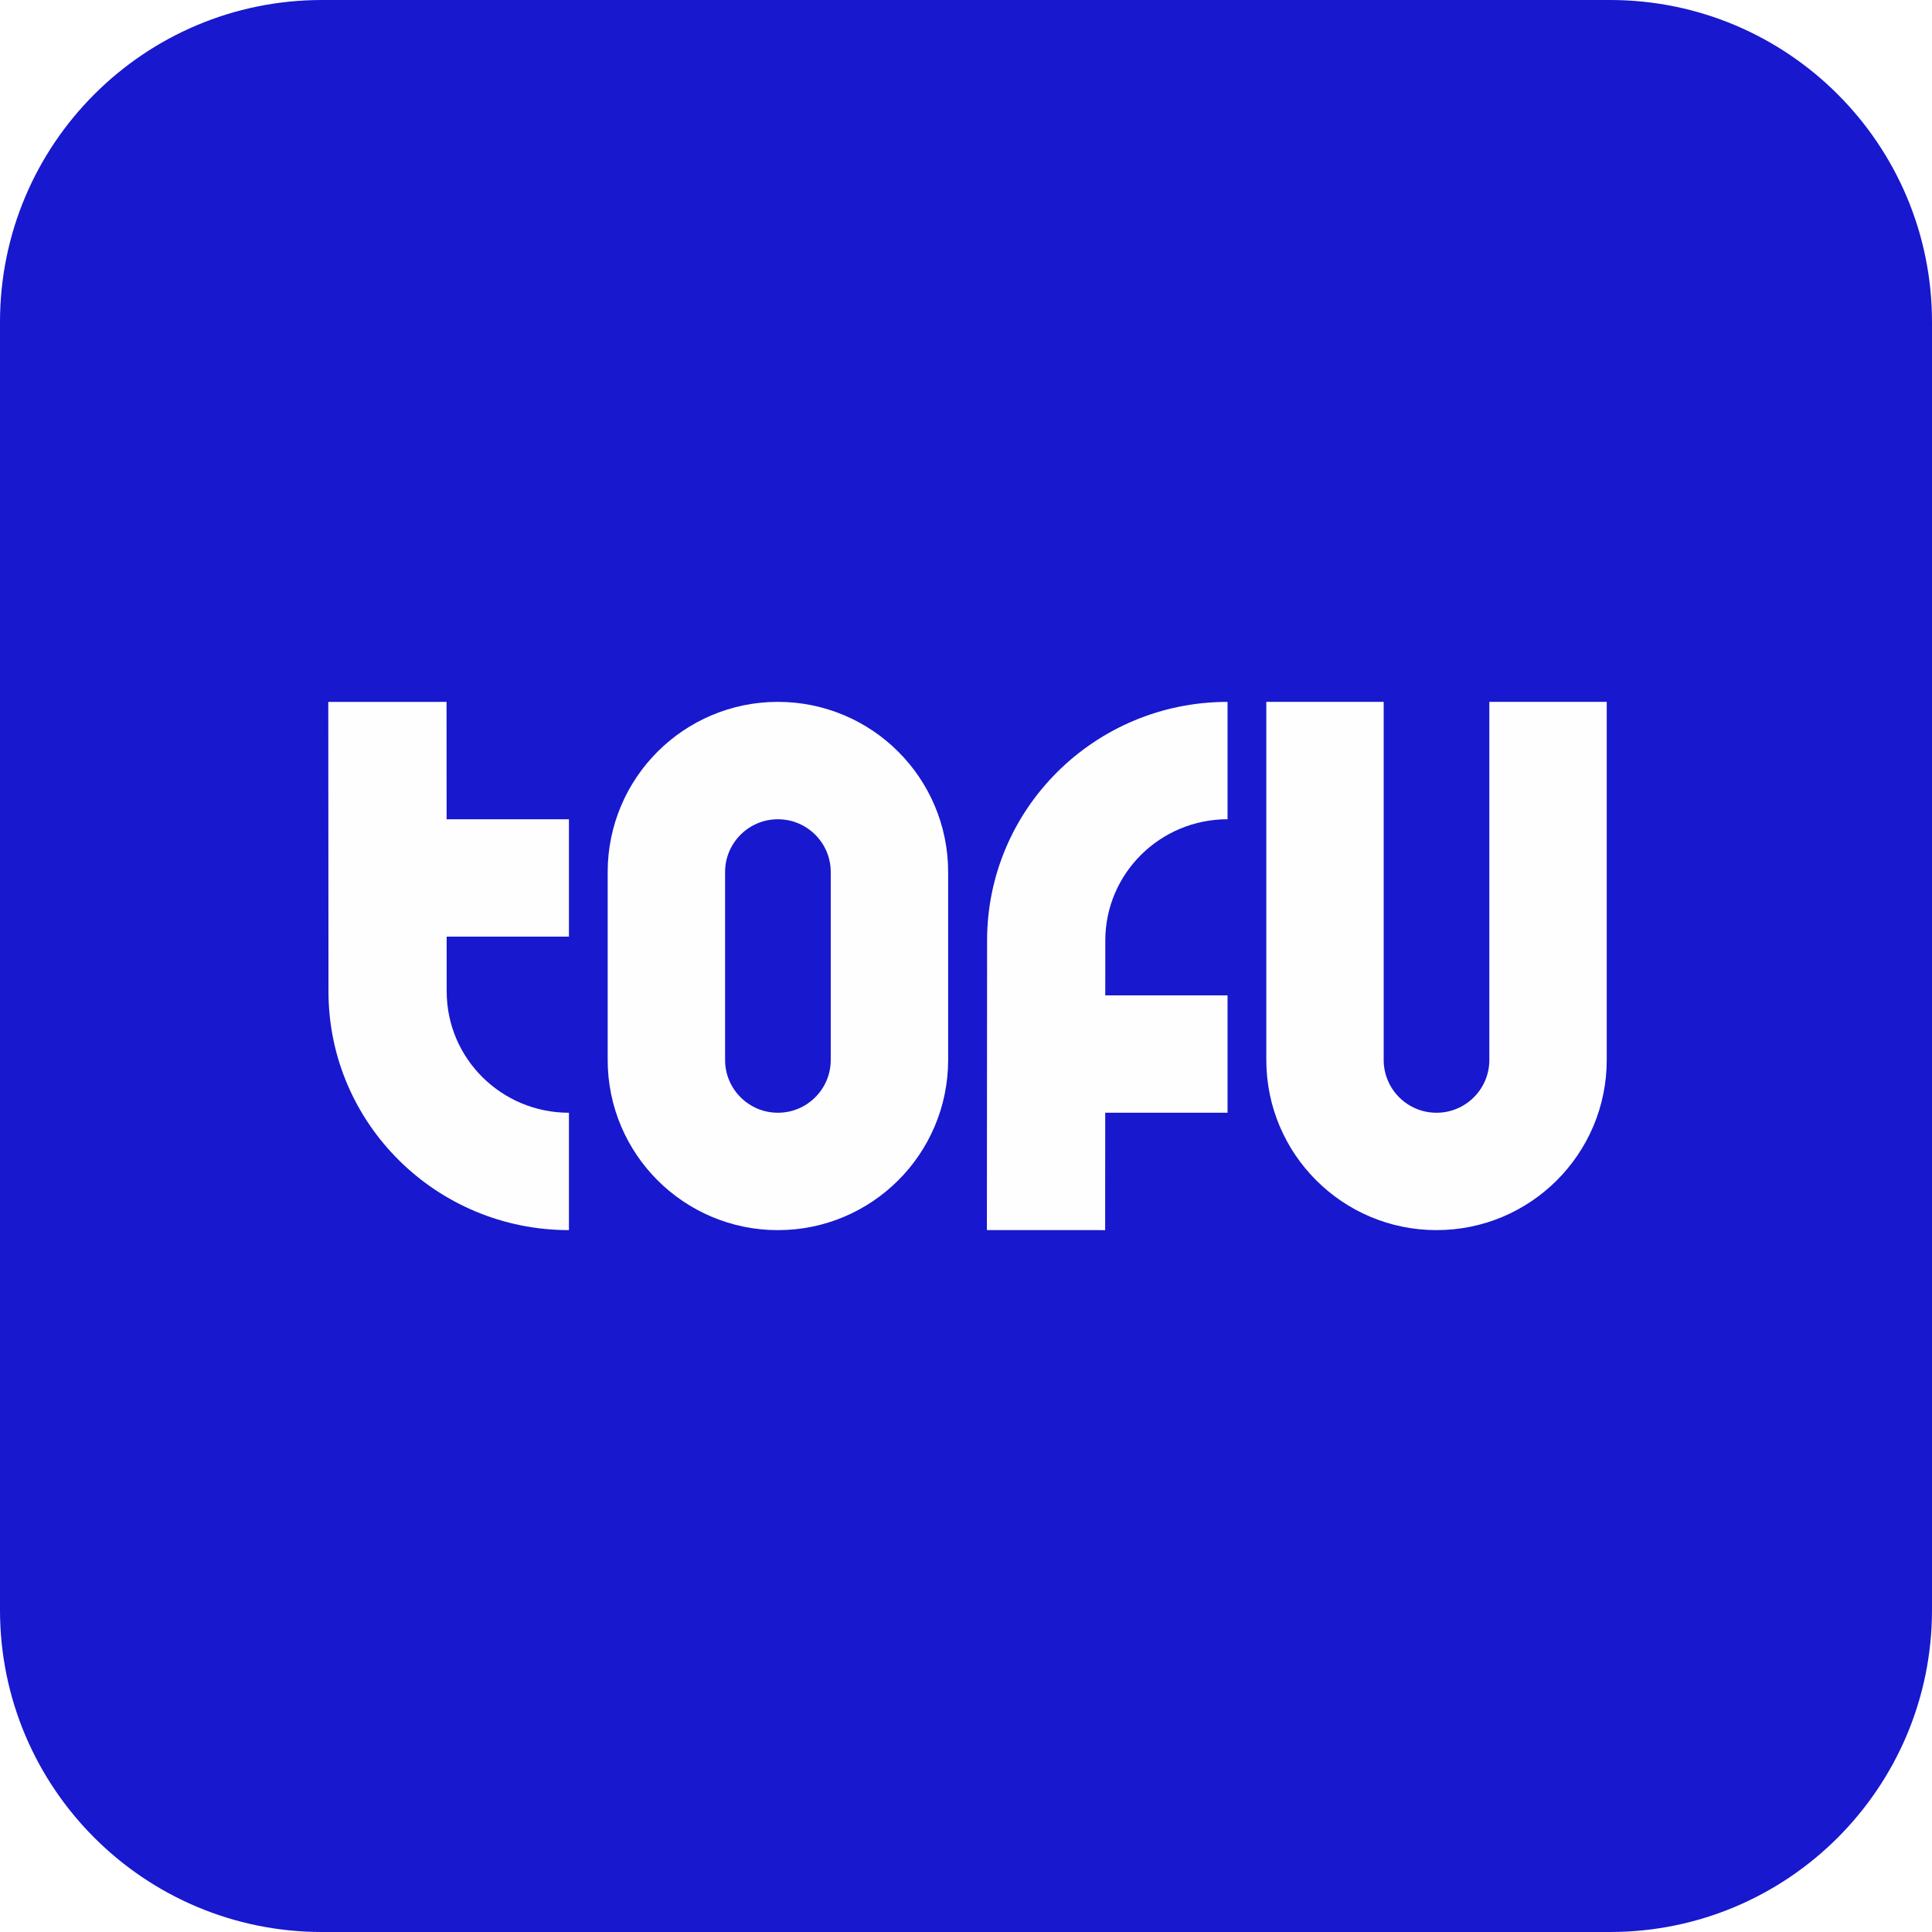
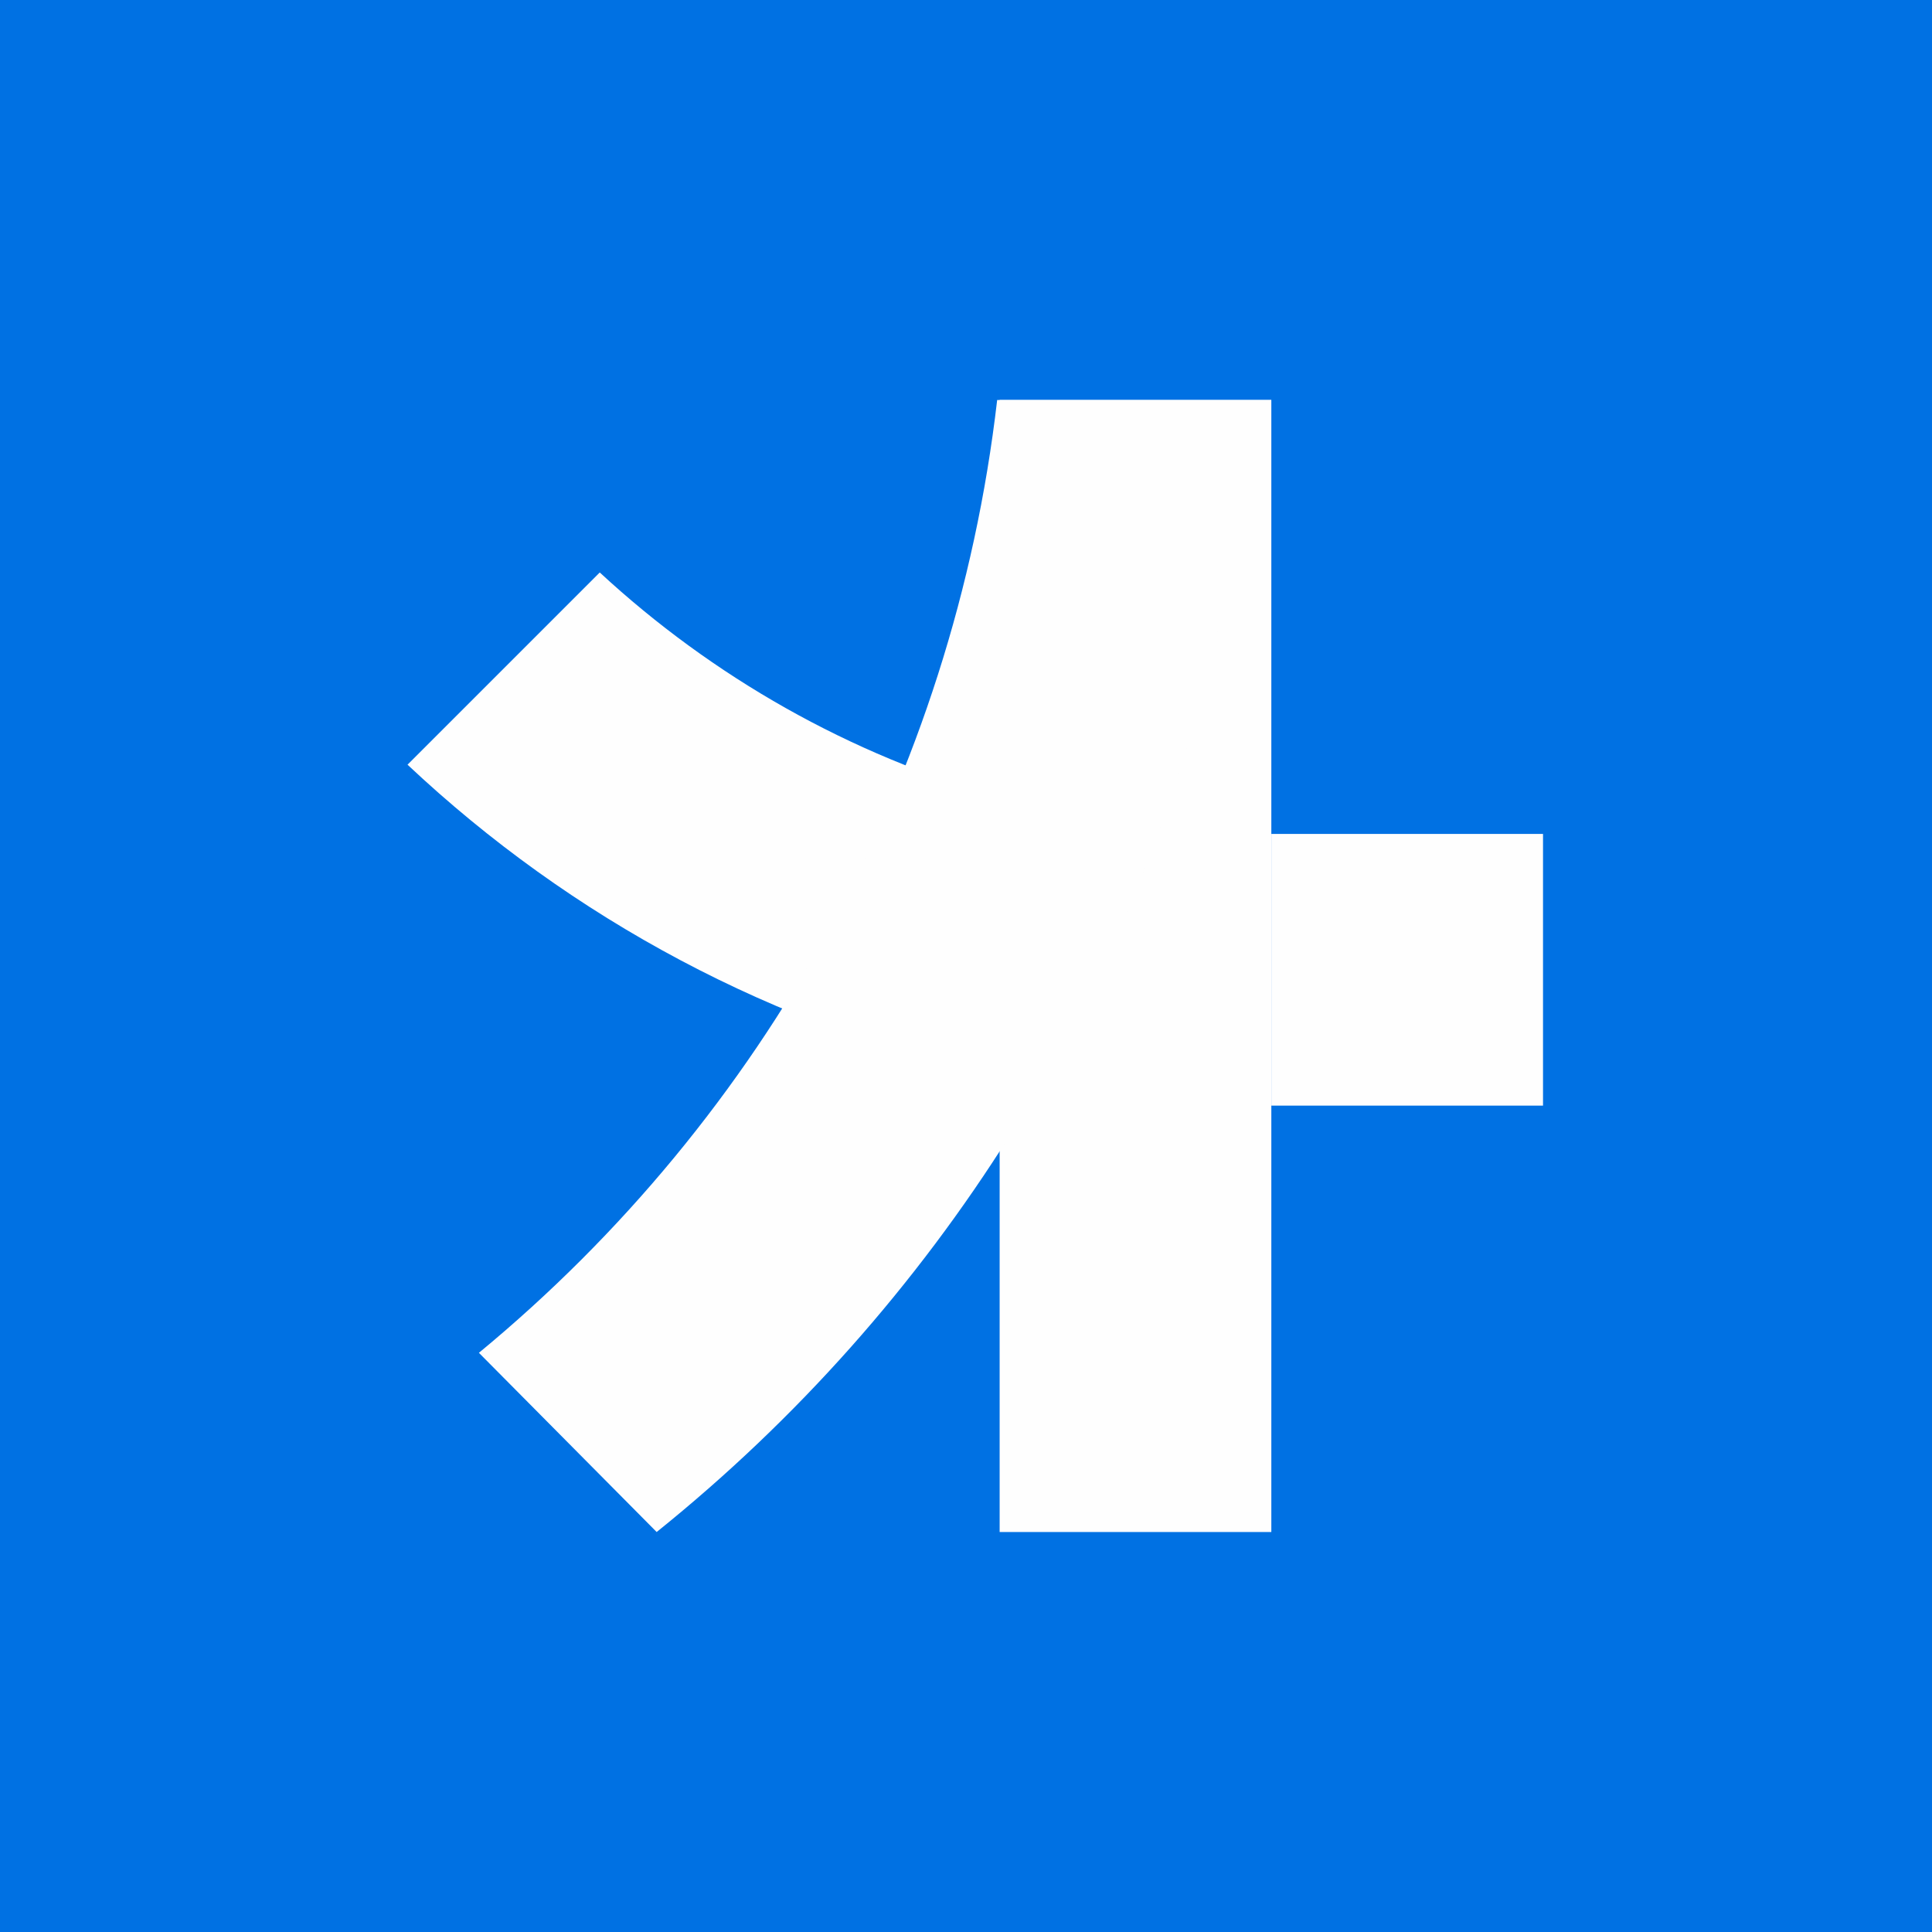
- <svg xmlns="http://www.w3.org/2000/svg" width="48" height="48" viewBox="0 0 48 48" fill="none">
-   <rect width="48" height="48" rx="8" fill="#1818CF" />
-   <path d="M11.096 20.355H14.135V23.27H11.097L11.098 24.634C11.099 26.298 12.459 27.646 14.135 27.646V30.562C10.837 30.562 8.163 27.91 8.161 24.636L8.156 17.439L11.094 17.438L11.096 20.355Z" fill="#FEFEFE" />
-   <rect x="16.556" y="18.896" width="5.542" height="10.208" rx="2.771" stroke="#FEFEFE" stroke-width="2.917" />
-   <path d="M30.498 20.354C28.822 20.354 27.462 21.702 27.461 23.366L27.46 24.73H30.498V27.645H27.459L27.457 30.562L24.519 30.561L24.524 23.364C24.526 20.09 27.2 17.438 30.498 17.438V20.354Z" fill="#FEFEFE" />
-   <path d="M35.69 30.562C33.354 30.562 31.461 28.669 31.461 26.333L31.461 17.438L34.377 17.438L34.377 26.333C34.377 27.058 34.965 27.646 35.69 27.646C36.404 27.646 36.984 27.076 37.002 26.367L37.002 26.333L37.002 17.438L39.919 17.438L39.919 26.333C39.919 28.669 38.026 30.562 35.69 30.562Z" fill="#FEFEFE" />
+ <svg xmlns="http://www.w3.org/2000/svg" width="512" height="512" viewBox="0 0 512 512" fill="none">
+   <rect width="512" height="512" fill="#0071E3" />
+   <rect x="264.916" y="106" width="72" height="300" fill="#FEFEFE" />
+   <rect x="408.916" y="221" width="72" height="72" transform="rotate(90 408.916 221)" fill="#FEFEFE" />
+   <path d="M158.943 151.711C188.803 179.327 225.114 200.067 265.362 211.418V285.606C205.267 272.55 151.213 243.299 108 202.652L158.943 151.711Z" fill="#FEFEFE" />
+   <path d="M336.915 106L321.968 170.418C300.413 263.31 248.307 346.26 174.023 406L126.916 358.509C202.704 295.971 252.681 205.812 264.261 106H336.915Z" fill="#FEFEFE" />
</svg>
